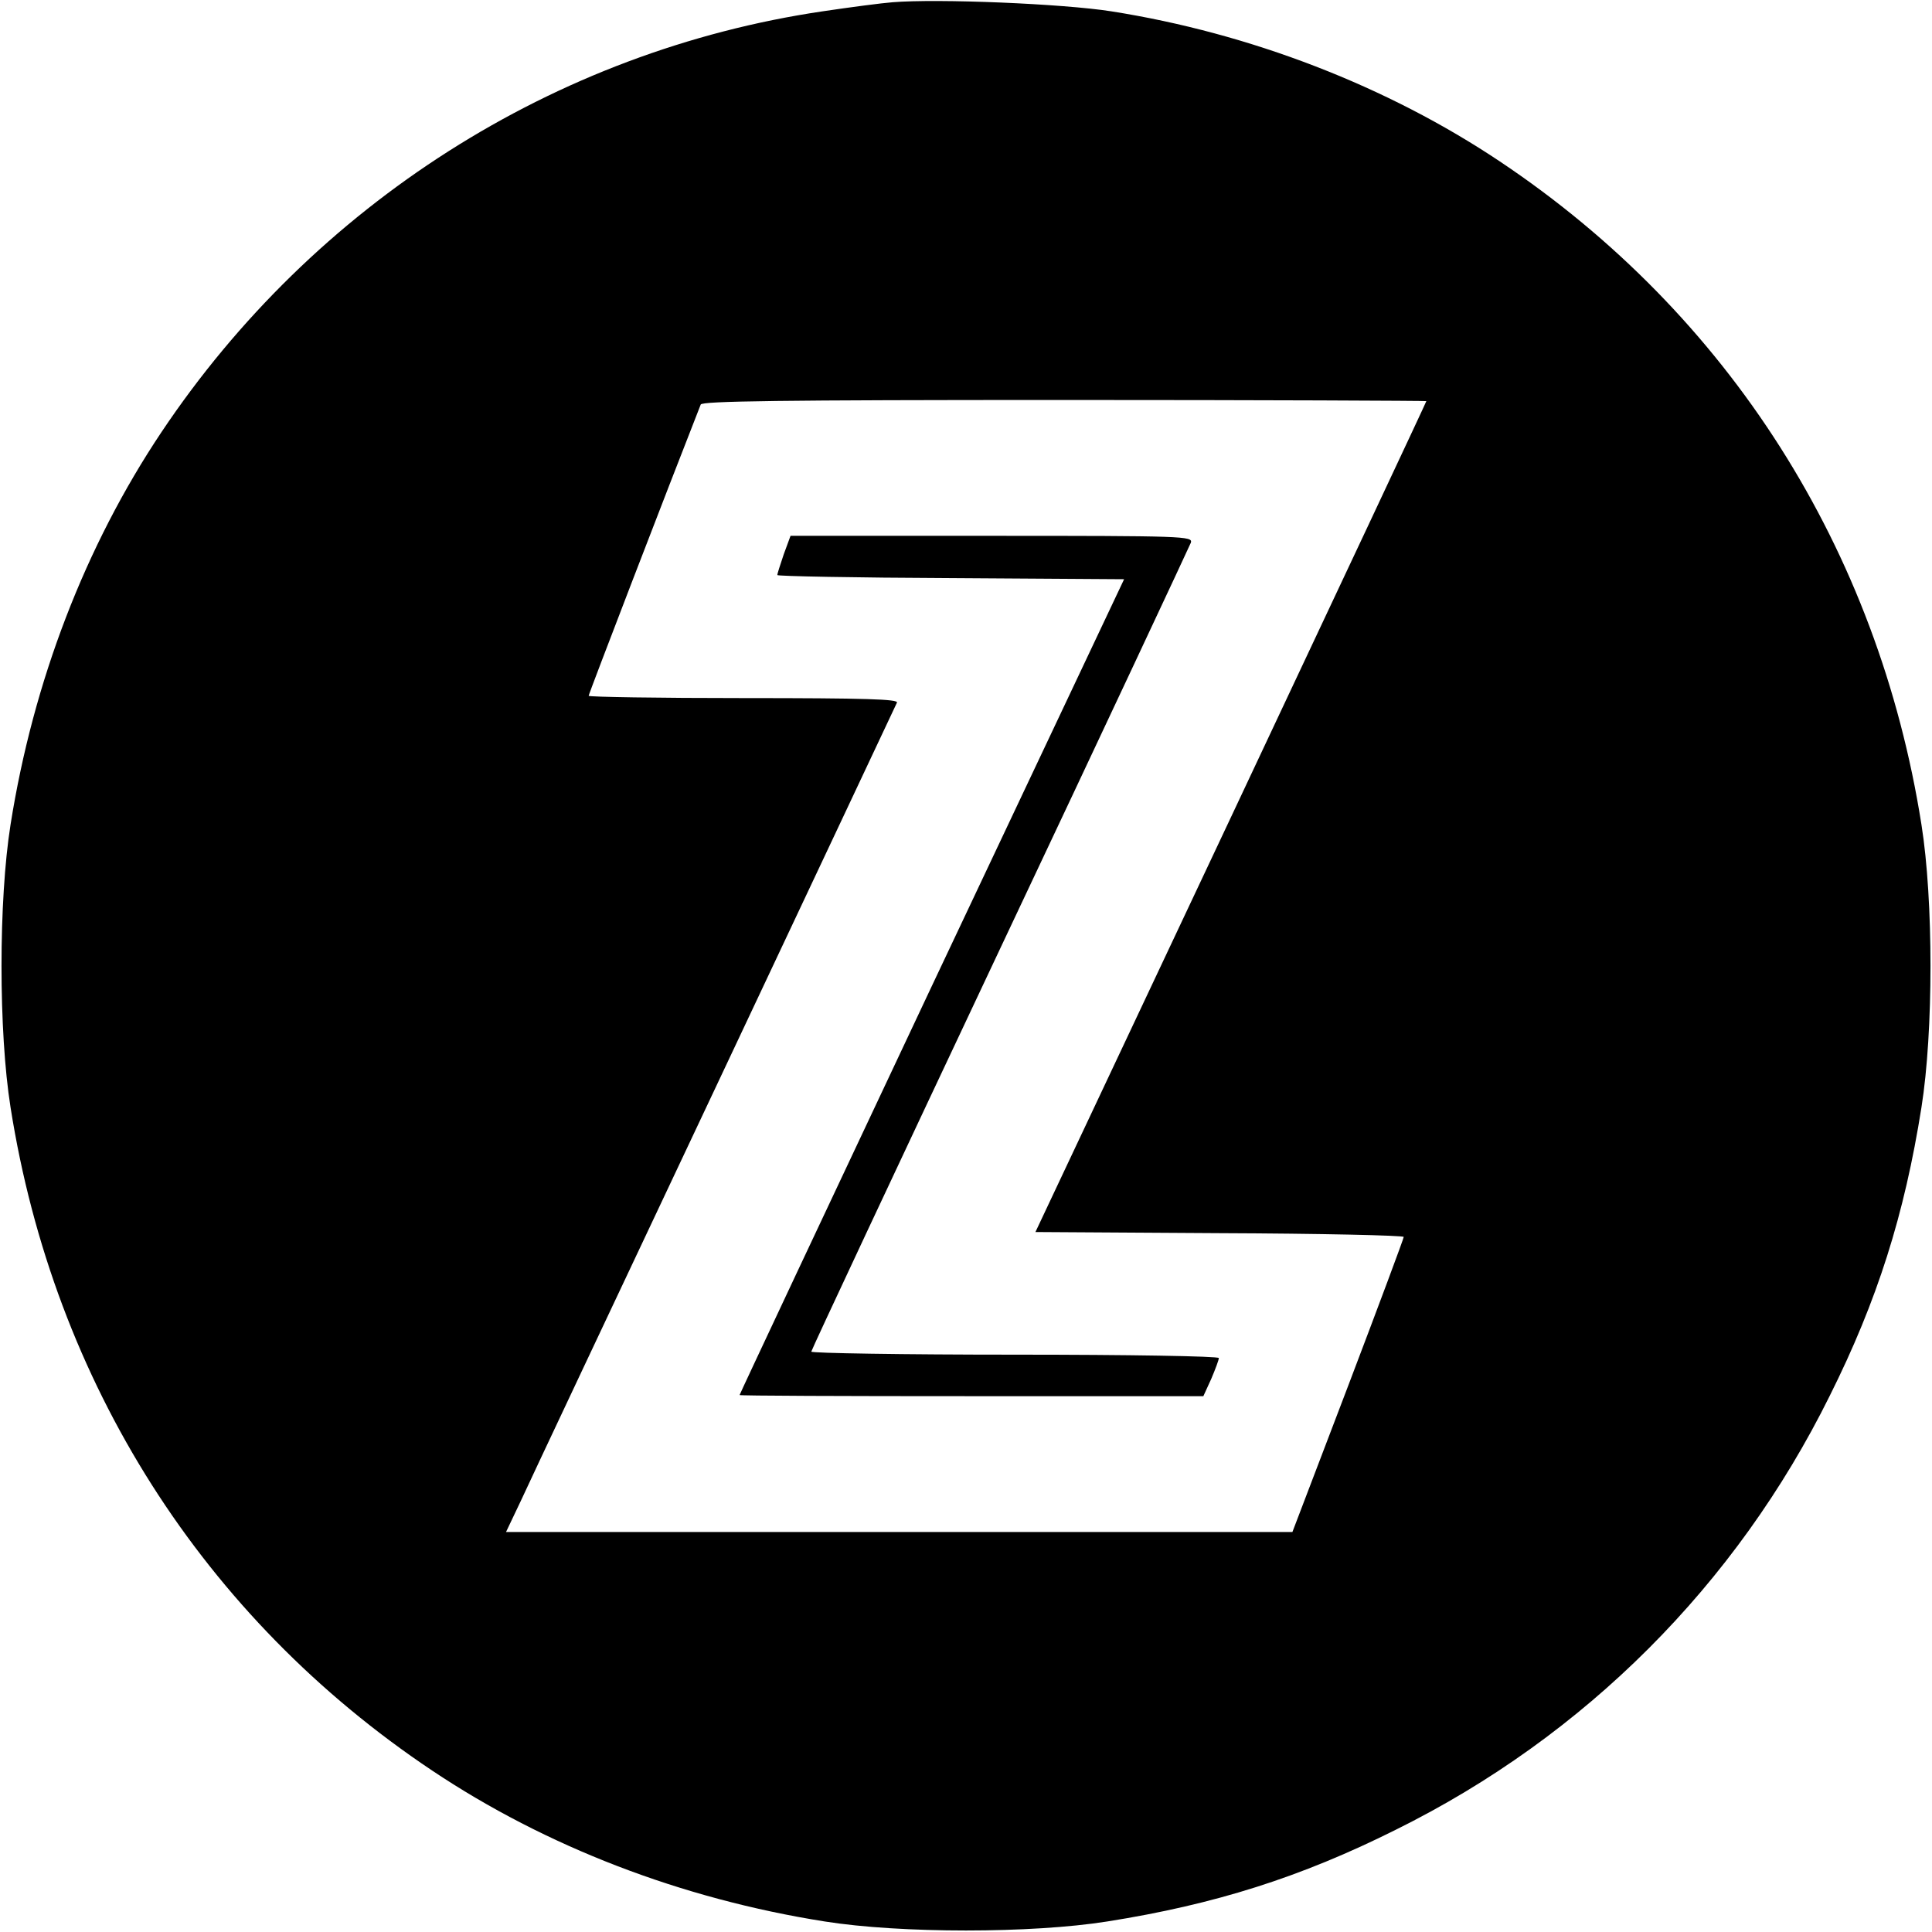
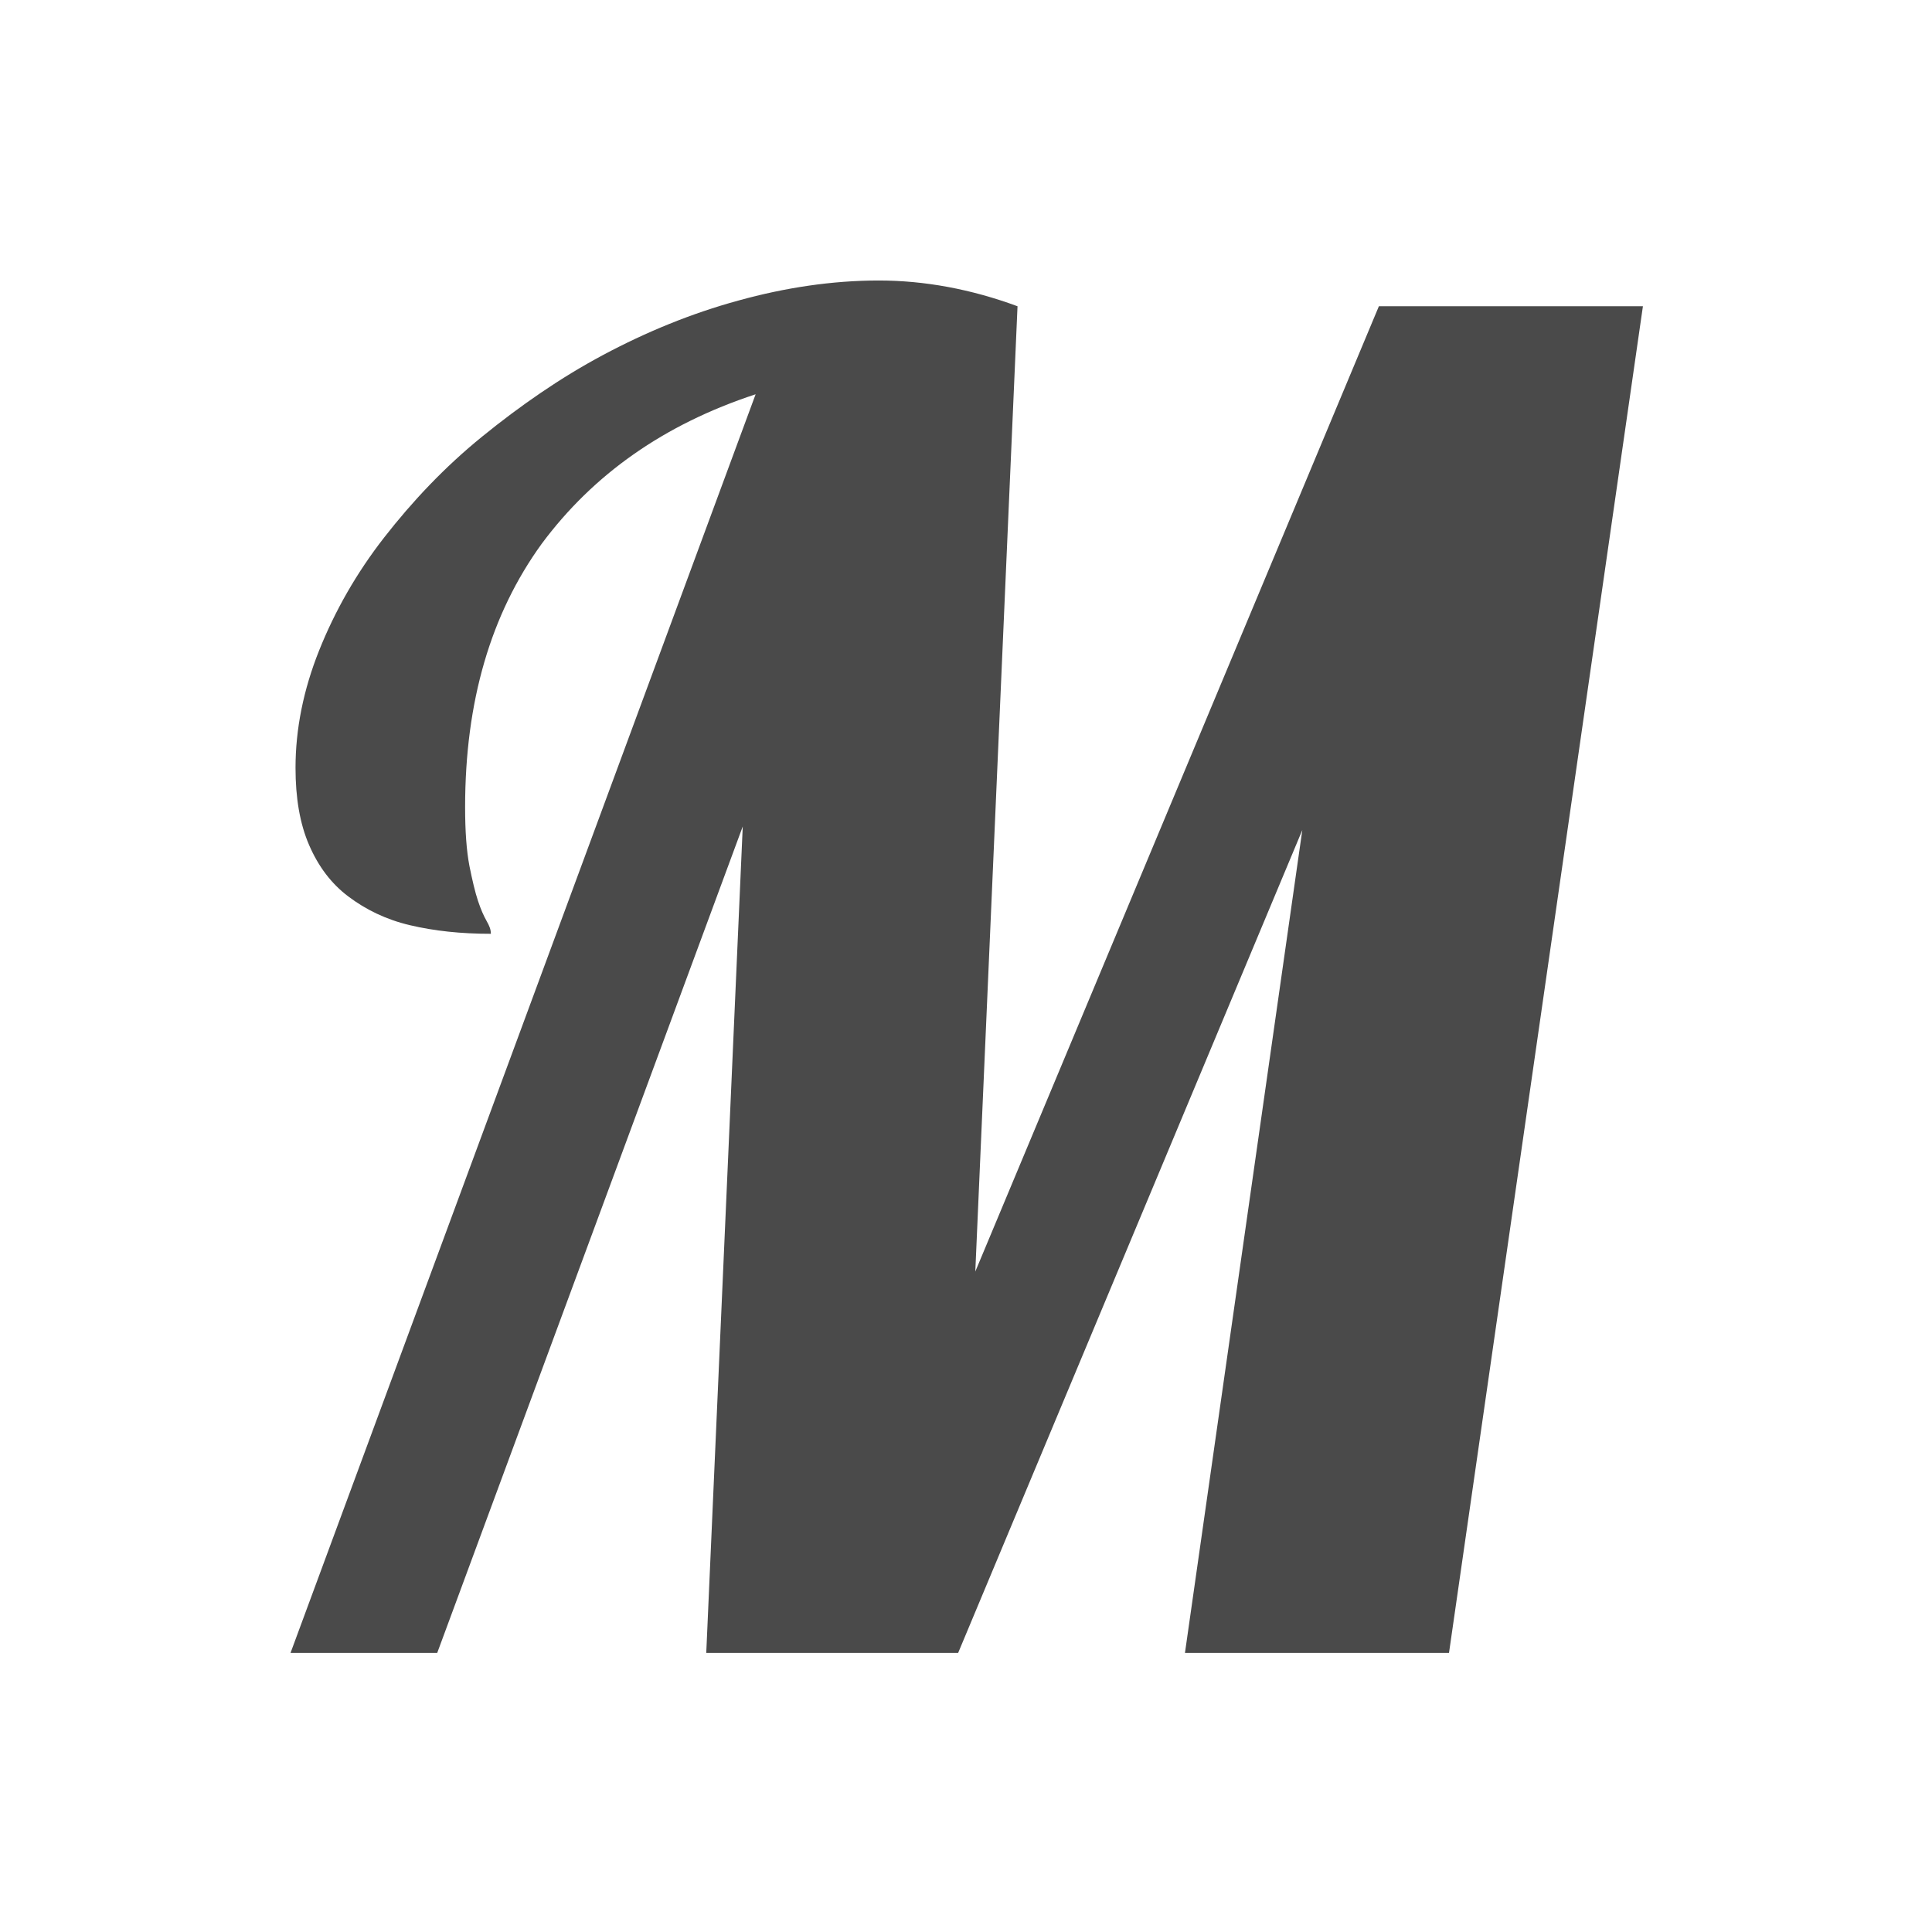
- <svg xmlns="http://www.w3.org/2000/svg" version="1" width="682.667" height="682.667" viewBox="0 0 512 512">
-   <path d="M236.5.6C233.8.8 225.4 1.9 218 3 147 13.5 83.2 54.1 42.8 114.5c-20.2 30.2-34 66.1-40 104-3.2 20.1-3.2 54.9 0 75 11.5 72.9 51.1 135.2 111.7 175.7 30.2 20.2 66.1 34 104 40 20.1 3.2 54.9 3.2 75 0 28.4-4.5 51.2-11.7 76.4-24.3 50.1-24.8 90.2-64.9 115-115 12.6-25.2 19.8-48 24.3-76.4 3.2-20.1 3.2-54.9 0-75-11.5-72.9-51.1-135.2-111.7-175.7-29.9-20-66.2-34-103-39.8-12.7-2-45.9-3.4-58-2.4zM378 106.3c0 .2-23.3 49.8-51.8 110.3l-51.8 109.9 48.8.3c26.8.1 48.8.6 48.8 1s-6.6 18.1-14.7 39.4L342.5 406H134.1l3.9-8.2c2.1-4.6 25.3-53.8 51.5-109.3 26.2-55.6 47.9-101.6 48.2-102.3.4-.9-8.1-1.2-40.6-1.2-22.6 0-41.1-.3-41.1-.6 0-.5 20.9-54.8 29.7-77.2.4-.9 20.6-1.2 96.4-1.2 52.7 0 95.9.2 95.9.3z" />
-   <path d="M207.7 146.9c-.9 2.7-1.7 5.1-1.7 5.5 0 .3 20.7.7 45.9.8l46 .3-51 107.9c-28 59.4-50.9 108.1-50.9 108.3 0 .2 27.7.3 61.5.3h61.4l2.1-4.6c1.1-2.6 2-5 2-5.5s-23.9-.9-54-.9c-29.7 0-54-.4-54-.8s22.5-48.4 50-106.7c27.5-58.2 50.2-106.7 50.6-107.7.5-1.7-1.7-1.8-52.8-1.8h-53.3l-1.8 4.9z" />
+ <svg xmlns="http://www.w3.org/2000/svg" version="1.2" baseProfile="tiny" id="Layer_1" x="0px" y="0px" viewBox="0 0 270 270" xml:space="preserve">
+   <g id="XMLID_2_">
+     <path id="XMLID_3_" fill="#4A4A4A" d="M165.6,231L182,116l-48.1,115H98.7l5.1-115.5L61.1,231H40.6l65-175.9   c-12.8,4.2-22.7,11.2-29.9,20.9C68.6,85.8,65,98,65,112.8c0,3.4,0.2,6.1,0.6,8.2c0.4,2,0.8,3.7,1.2,4.9c0.4,1.2,0.8,2.1,1.2,2.8   s0.6,1.2,0.6,1.8c-4.2,0-7.9-0.4-11.3-1.2c-3.4-0.8-6.2-2.2-8.6-4c-2.4-1.8-4.2-4.2-5.5-7.2c-1.3-3-1.9-6.6-1.9-10.8   c0-5.4,1.1-10.9,3.3-16.4c2.2-5.5,5.2-10.8,9.1-15.8c3.9-5,8.4-9.8,13.7-14.1s10.9-8.2,16.9-11.4c6-3.2,12.3-5.8,18.9-7.6   c6.5-1.8,13.1-2.8,19.6-2.8c6.4,0,12.9,1.2,19.4,3.6l-5.9,134.9l56.4-134.9h36.9L202.5,231H165.6z" />
+   </g>
</svg>
